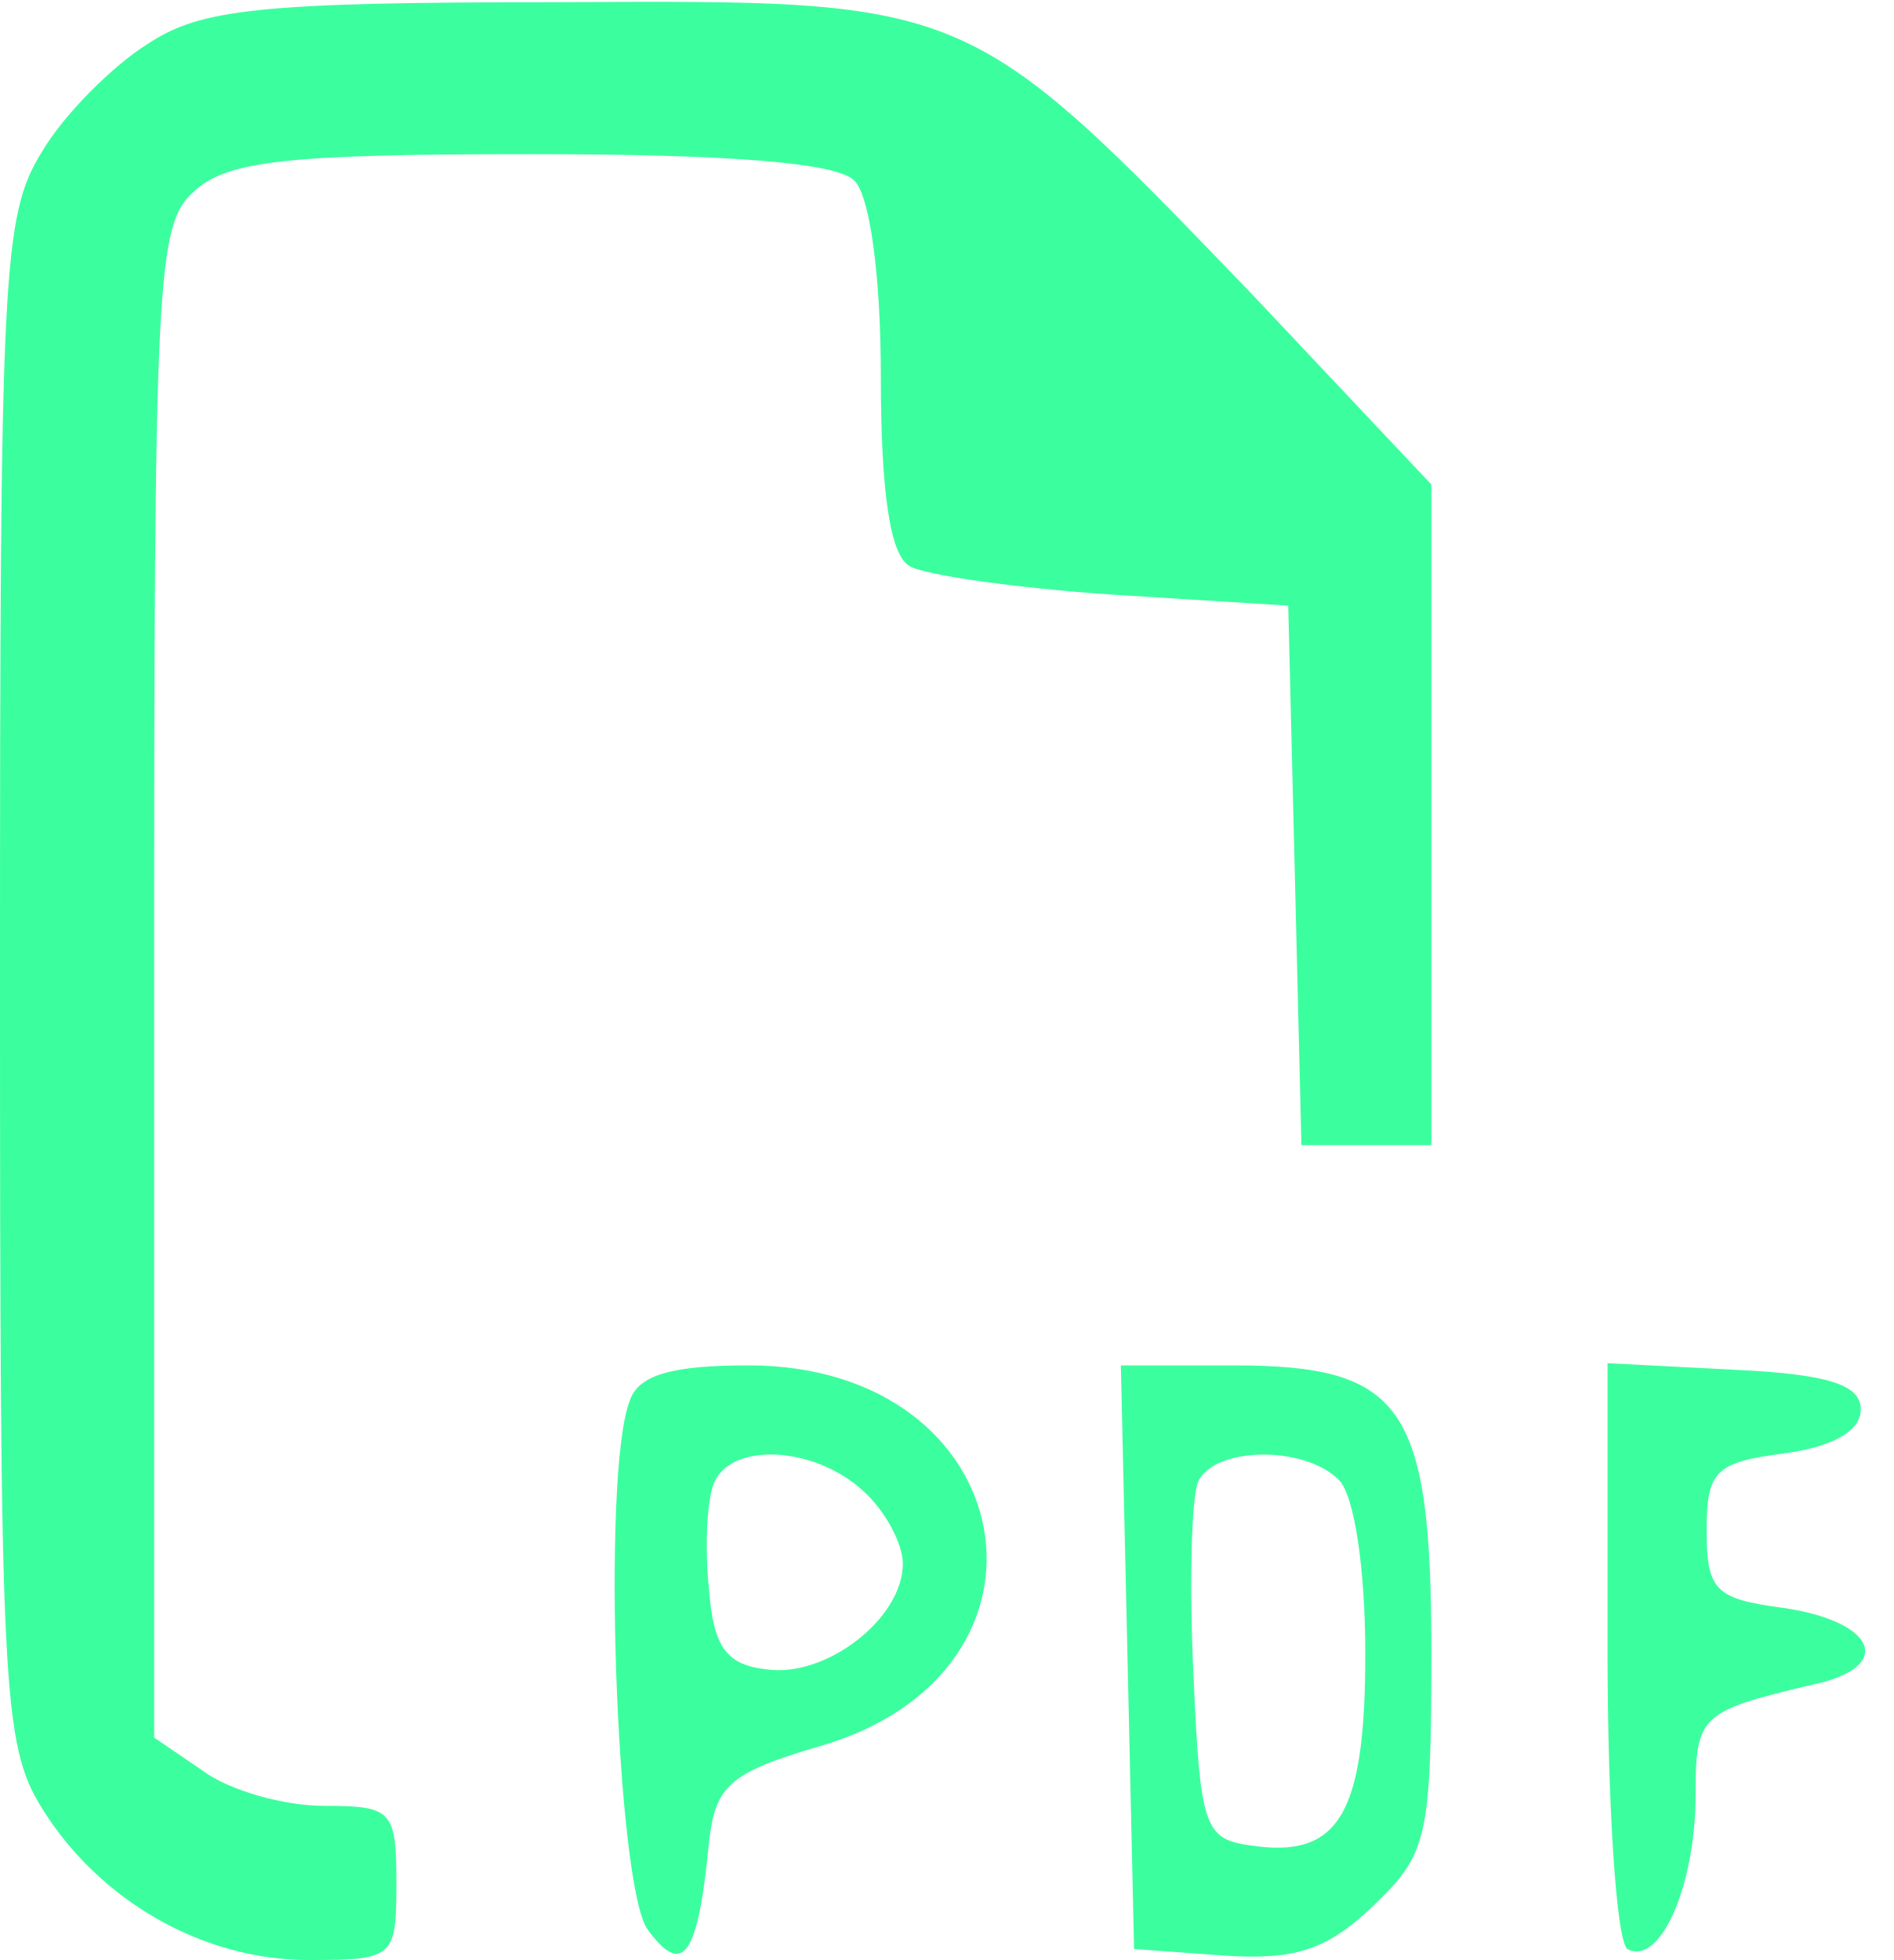
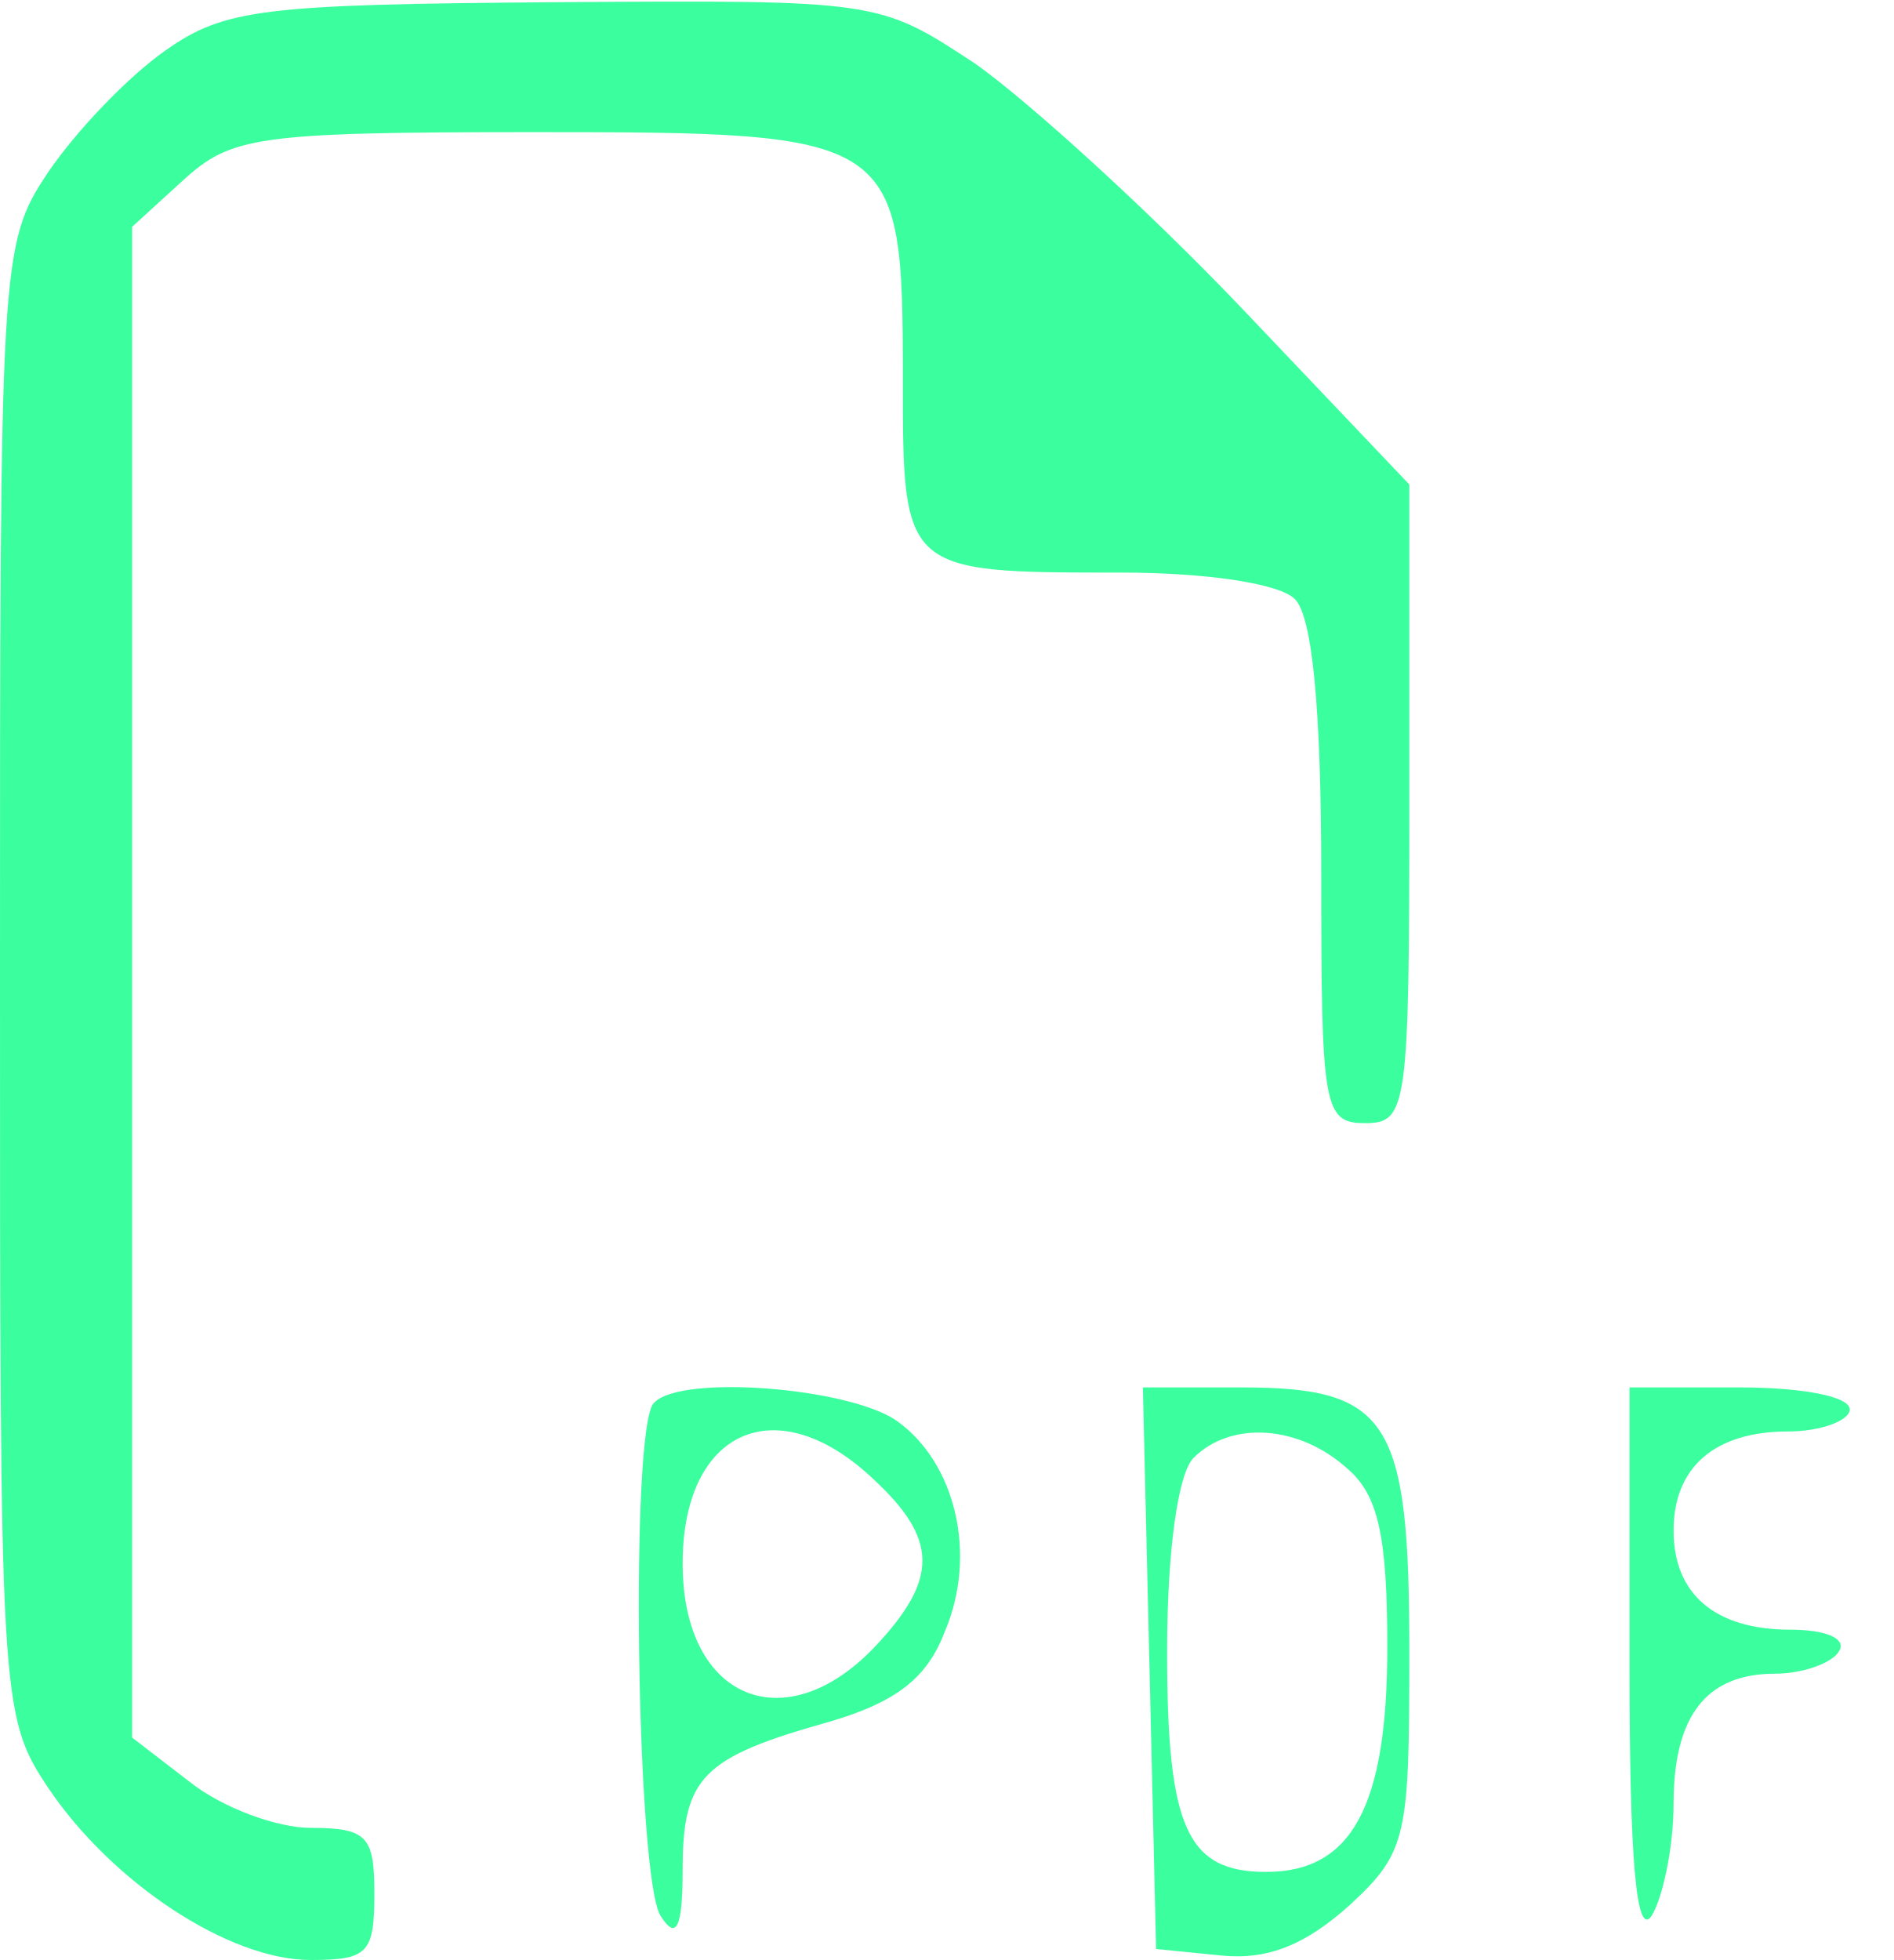
<svg xmlns="http://www.w3.org/2000/svg" viewBox="0 0 86 89" preserveAspectRatio="xMidYMid meet">
  <g transform="translate(0,89) scale(0.1,-0.1)" fill="#3bff9e">
-     <path d="M67 870 c-16 -10 -38 -32 -48 -49 -18 -29 -19 -55 -19 -376 0 -321 1 -347 19 -376 26 -42 73 -69 121 -69 39 0 40 1 40 35 0 33 -2 35 -33 35 -18 0 -43 7 -55 16 l-22 15 0 343 c0 319 1 344 18 359 15 14 42 17 153 17 92 0 139 -4 147 -12 7 -7 12 -43 12 -89 0 -51 4 -81 13 -86 6 -4 48 -10 92 -13 l80 -5 3 -122 3 -123 29 0 30 0 0 150 0 150 -82 87 c-129 134 -128 133 -315 132 -135 0 -162 -3 -186 -19z M286 254 c-13 -33 -6 -220 8 -240 16 -22 23 -13 28 40 3 25 9 31 50 43 118 34 92 173 -32 173 -34 0 -50 -4 -54 -16z m106 -41 c10 -9 18 -24 18 -33 0 -25 -35 -52 -62 -48 -18 2 -24 10 -26 36 -2 19 -1 40 2 48 7 19 45 18 68 -3z M512 138 l3 -133 41 -3 c31 -2 46 2 67 22 25 24 27 30 27 116 0 112 -13 130 -90 130 l-51 0 3 -132z m96 80 c7 -7 12 -40 12 -79 0 -73 -12 -93 -52 -87 -21 3 -23 8 -26 77 -2 41 -1 80 2 88 7 16 48 17 64 1z M730 141 c0 -71 4 -132 9 -136 15 -8 31 29 31 70 0 36 2 38 53 50 38 8 29 29 -14 35 -30 4 -34 8 -34 35 0 27 4 31 35 35 22 3 35 10 35 20 0 11 -14 16 -57 18 l-58 3 0 -130z" />
+     <path d="M75 867 c-17 -12 -40 -36 -53 -55 -22 -33 -22 -39 -22 -367 0 -328 0 -334 22 -367 29 -43 82 -78 119 -78 26 0 29 3 29 30 0 26 -3 30 -29 30 -15 0 -40 9 -55 21 l-26 20 0 343 0 343 23 21 c22 20 33 22 159 22 166 0 168 -1 168 -112 0 -88 0 -88 99 -88 39 0 72 -5 79 -12 8 -8 12 -50 12 -125 0 -106 1 -113 20 -113 19 0 20 7 20 145 l0 145 -77 81 c-42 44 -96 93 -120 110 -44 29 -44 29 -191 28 -133 -1 -150 -3 -177 -22z M297 253 c-11 -10 -8 -216 3 -233 7 -11 10 -6 10 21 0 42 9 51 66 67 31 9 45 20 53 41 15 35 5 77 -22 96 -22 15 -98 21 -110 8z m100 -35 c29 -27 29 -45 1 -75 -41 -44 -88 -25 -88 37 0 61 43 80 87 38z M522 133 l3 -128 30 -3 c21 -2 38 5 58 23 26 24 27 31 27 115 0 105 -9 120 -76 120 l-45 0 3 -127z m90 90 c14 -12 18 -31 18 -81 0 -72 -16 -102 -55 -102 -36 0 -45 20 -45 100 0 46 5 81 12 88 17 17 48 15 70 -5z M740 133 c0 -87 3 -123 10 -113 5 8 10 31 10 51 0 40 15 59 46 59 13 0 26 5 29 10 4 6 -6 10 -22 10 -34 0 -53 16 -53 45 0 29 19 45 52 45 15 0 28 5 28 10 0 6 -22 10 -50 10 l-50 0 0 -127z" />
  </g>
</svg>
